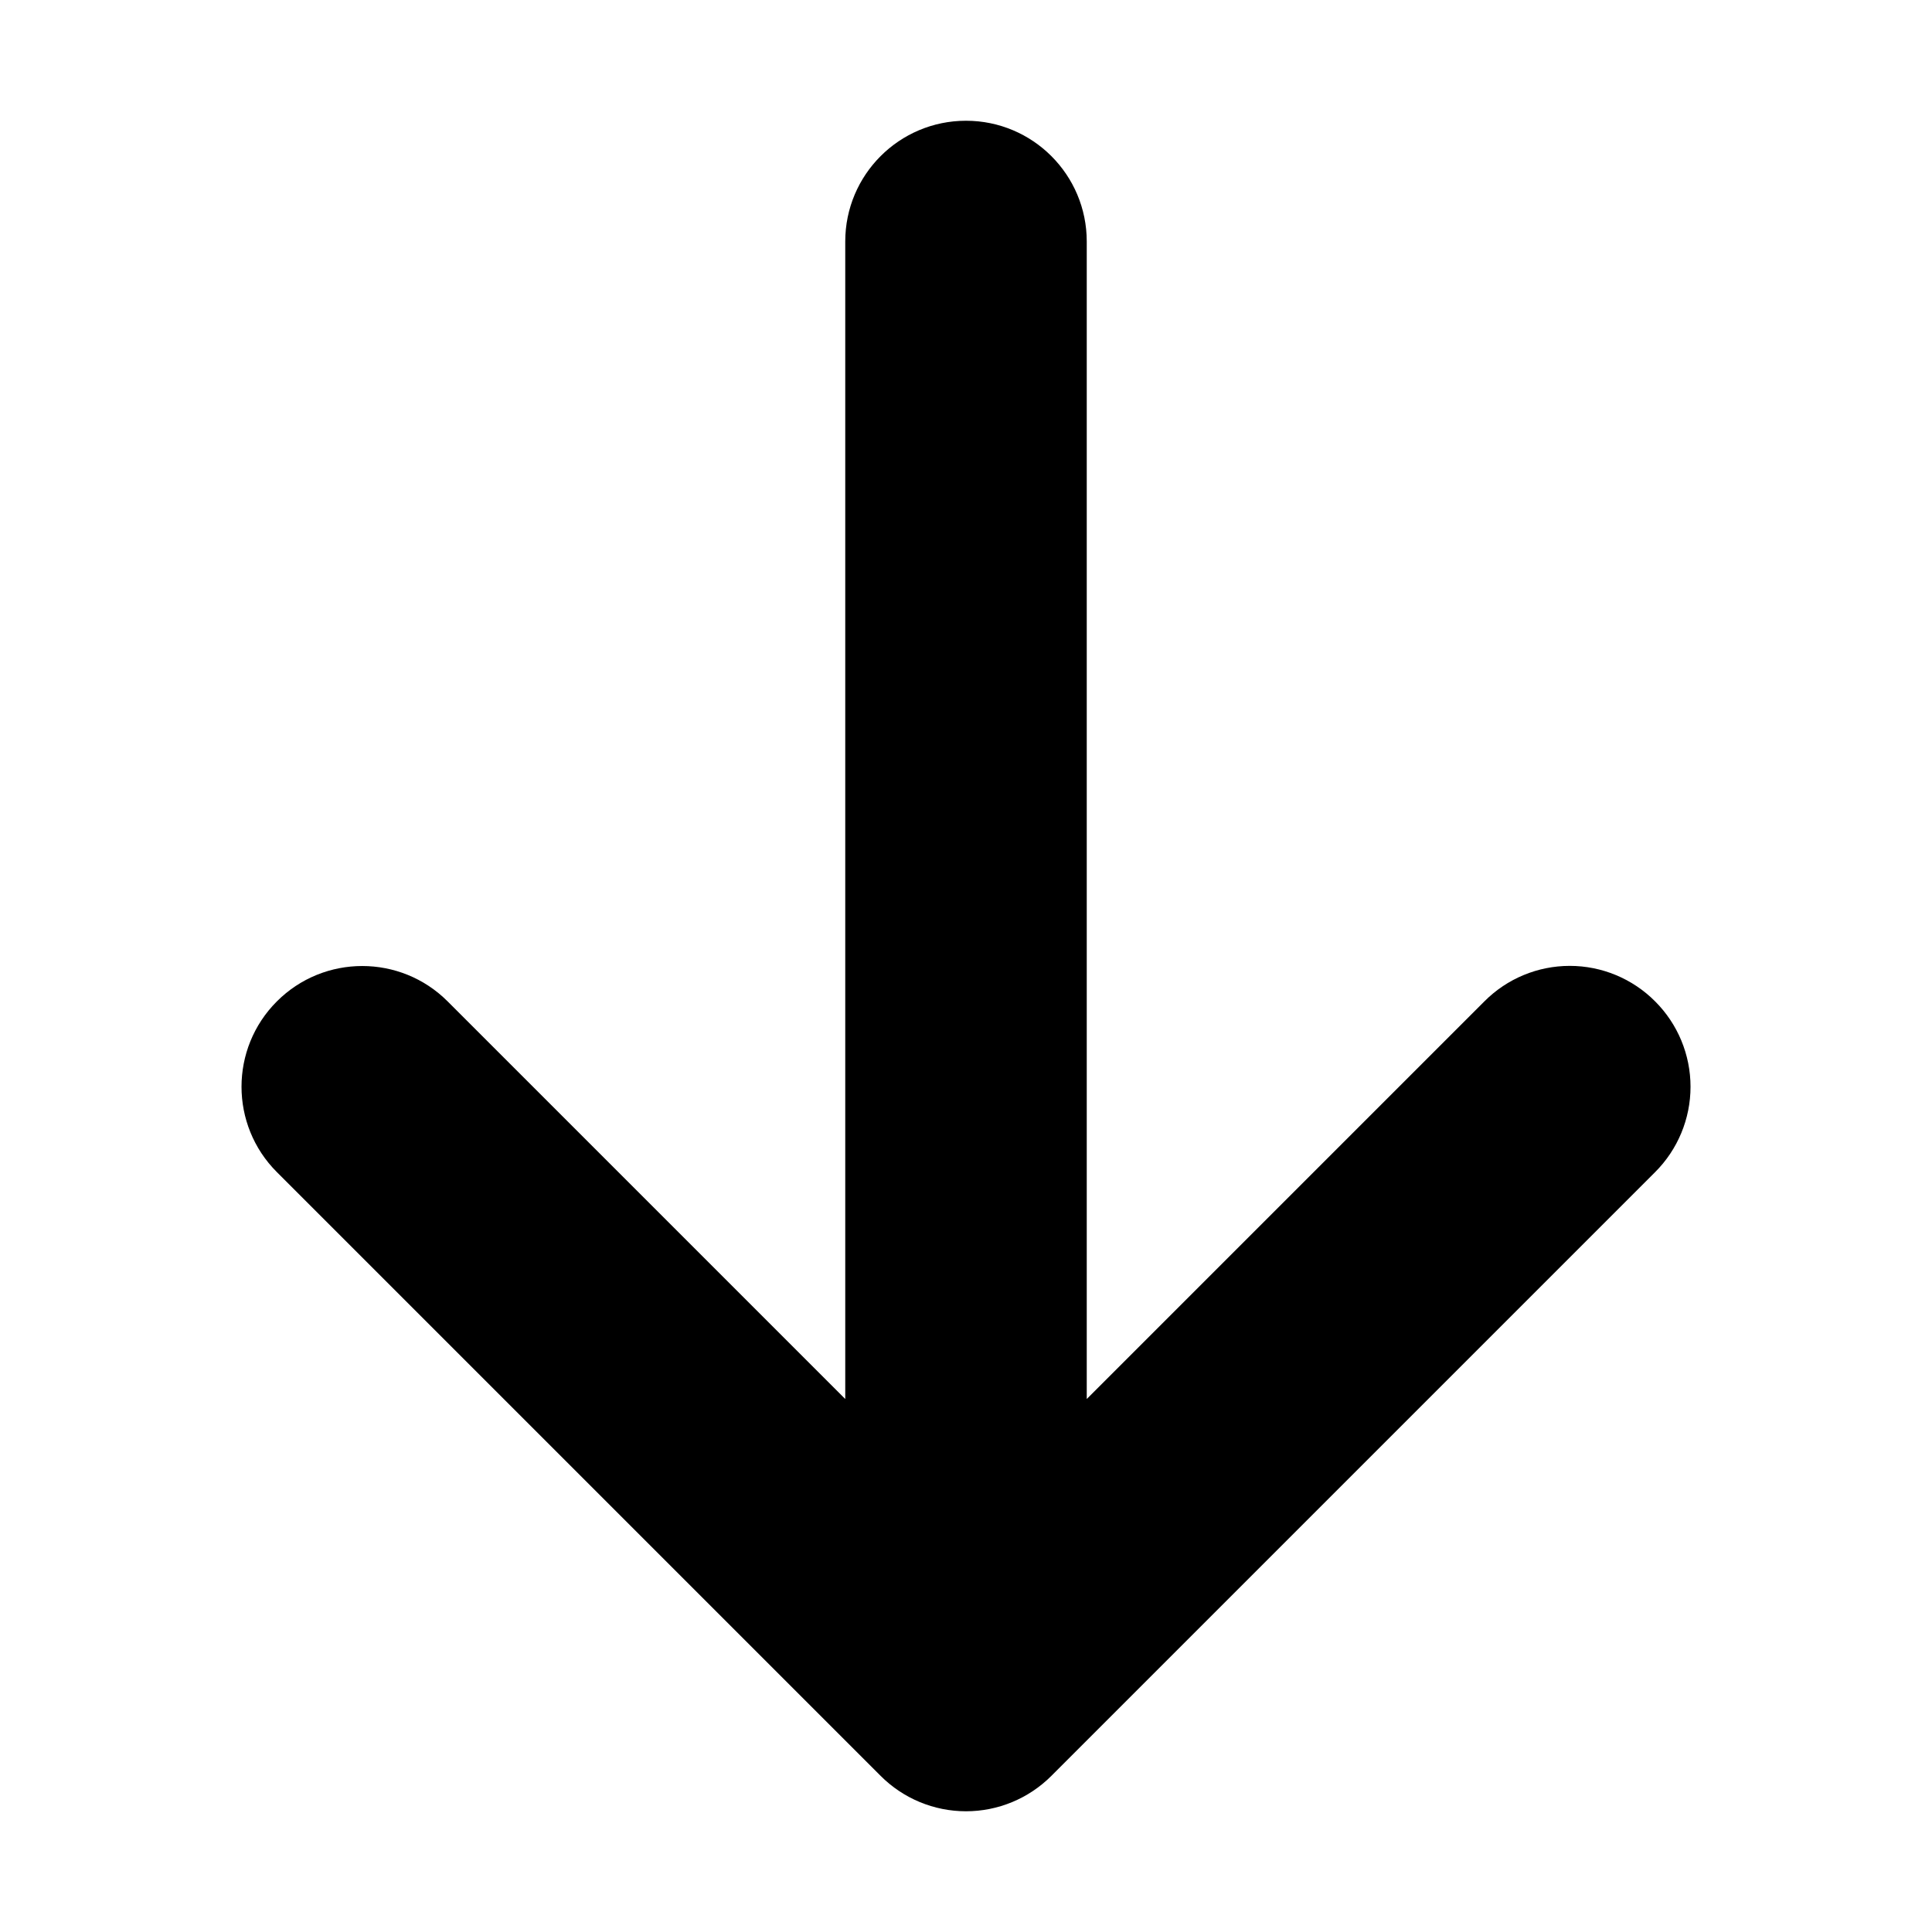
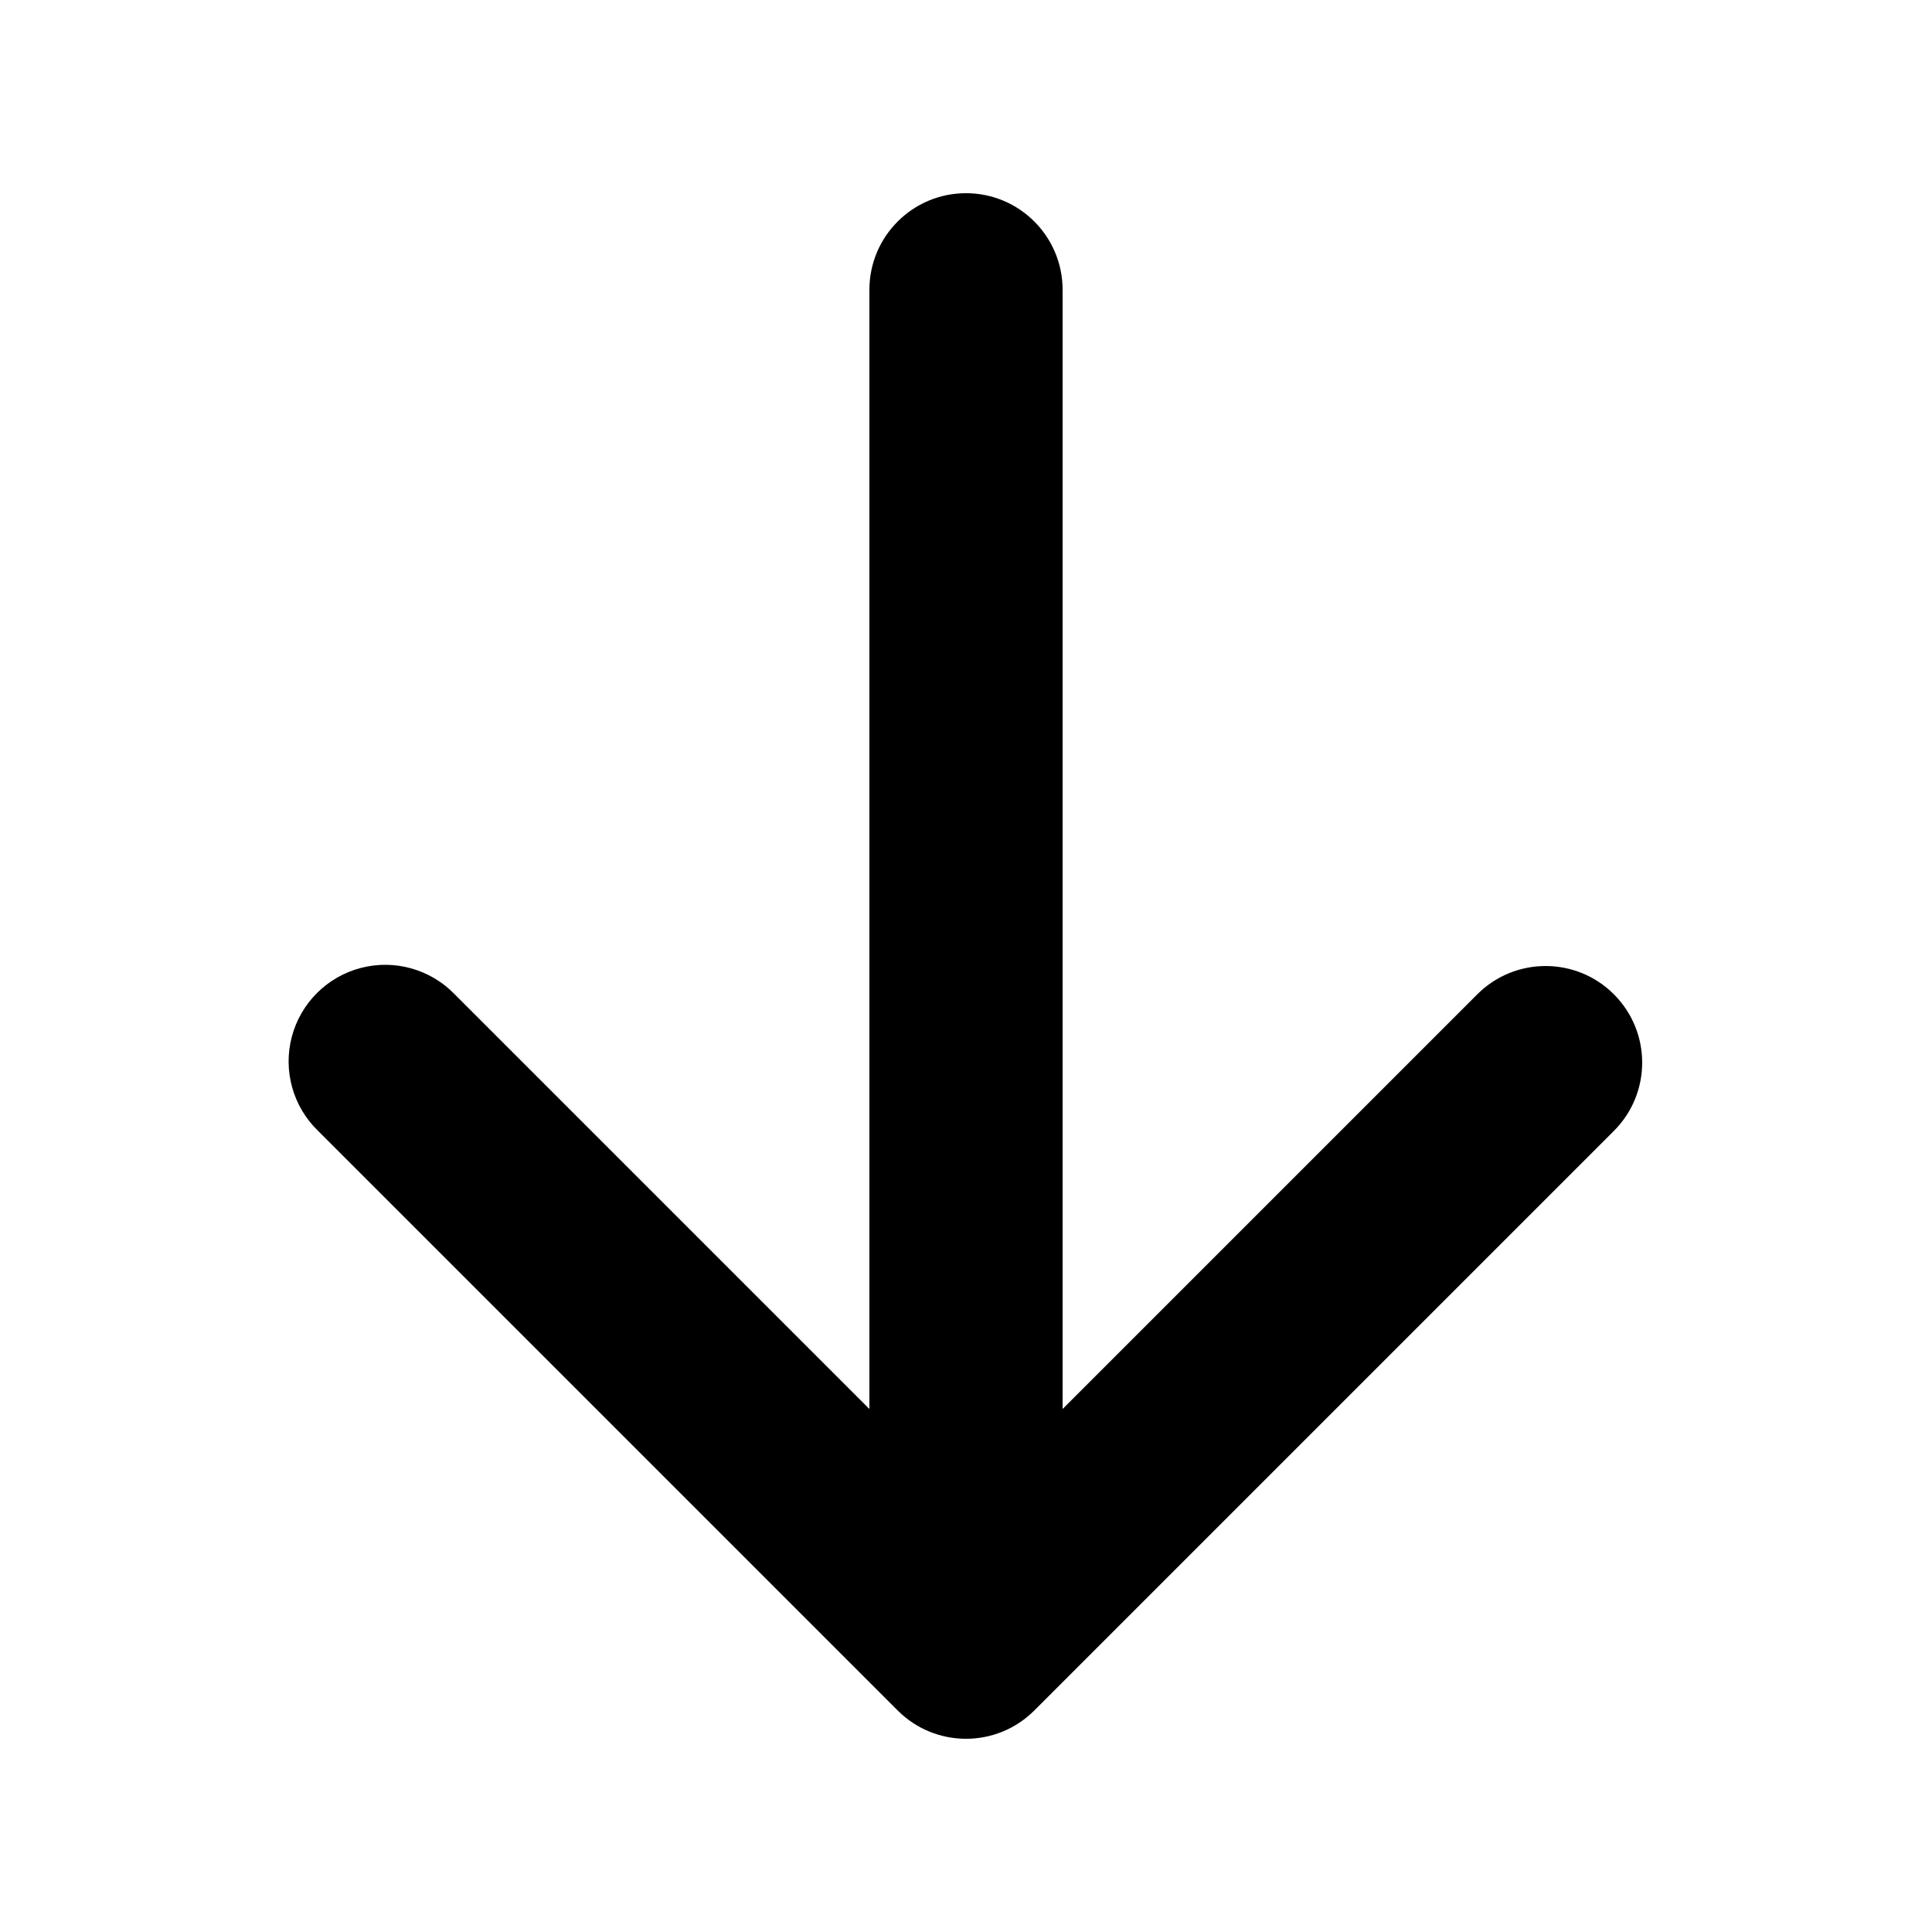
- <svg xmlns="http://www.w3.org/2000/svg" viewBox="0 0 16 16" fill="currentColor" aria-hidden="true">
-   <path d="M13.707 9.707l-5 5a.999.999 0 01-1.414 0l-5-5a.999.999 0 111.414-1.414L7 11.586V2a1 1 0 012 0v9.586l3.293-3.293a.997.997 0 011.414 0 .999.999 0 010 1.414z" />
+ <svg xmlns="http://www.w3.org/2000/svg" viewBox="0 0 20 20" fill="currentColor" aria-hidden="true">
+   <path fill-rule="evenodd" d="M16.707 10.293a1 1 0 010 1.414l-6 6a1 1 0 01-1.414 0l-6-6a1 1 0 111.414-1.414L9 14.586V3a1 1 0 012 0v11.586l4.293-4.293a1 1 0 011.414 0z" clip-rule="evenodd" />
</svg>
